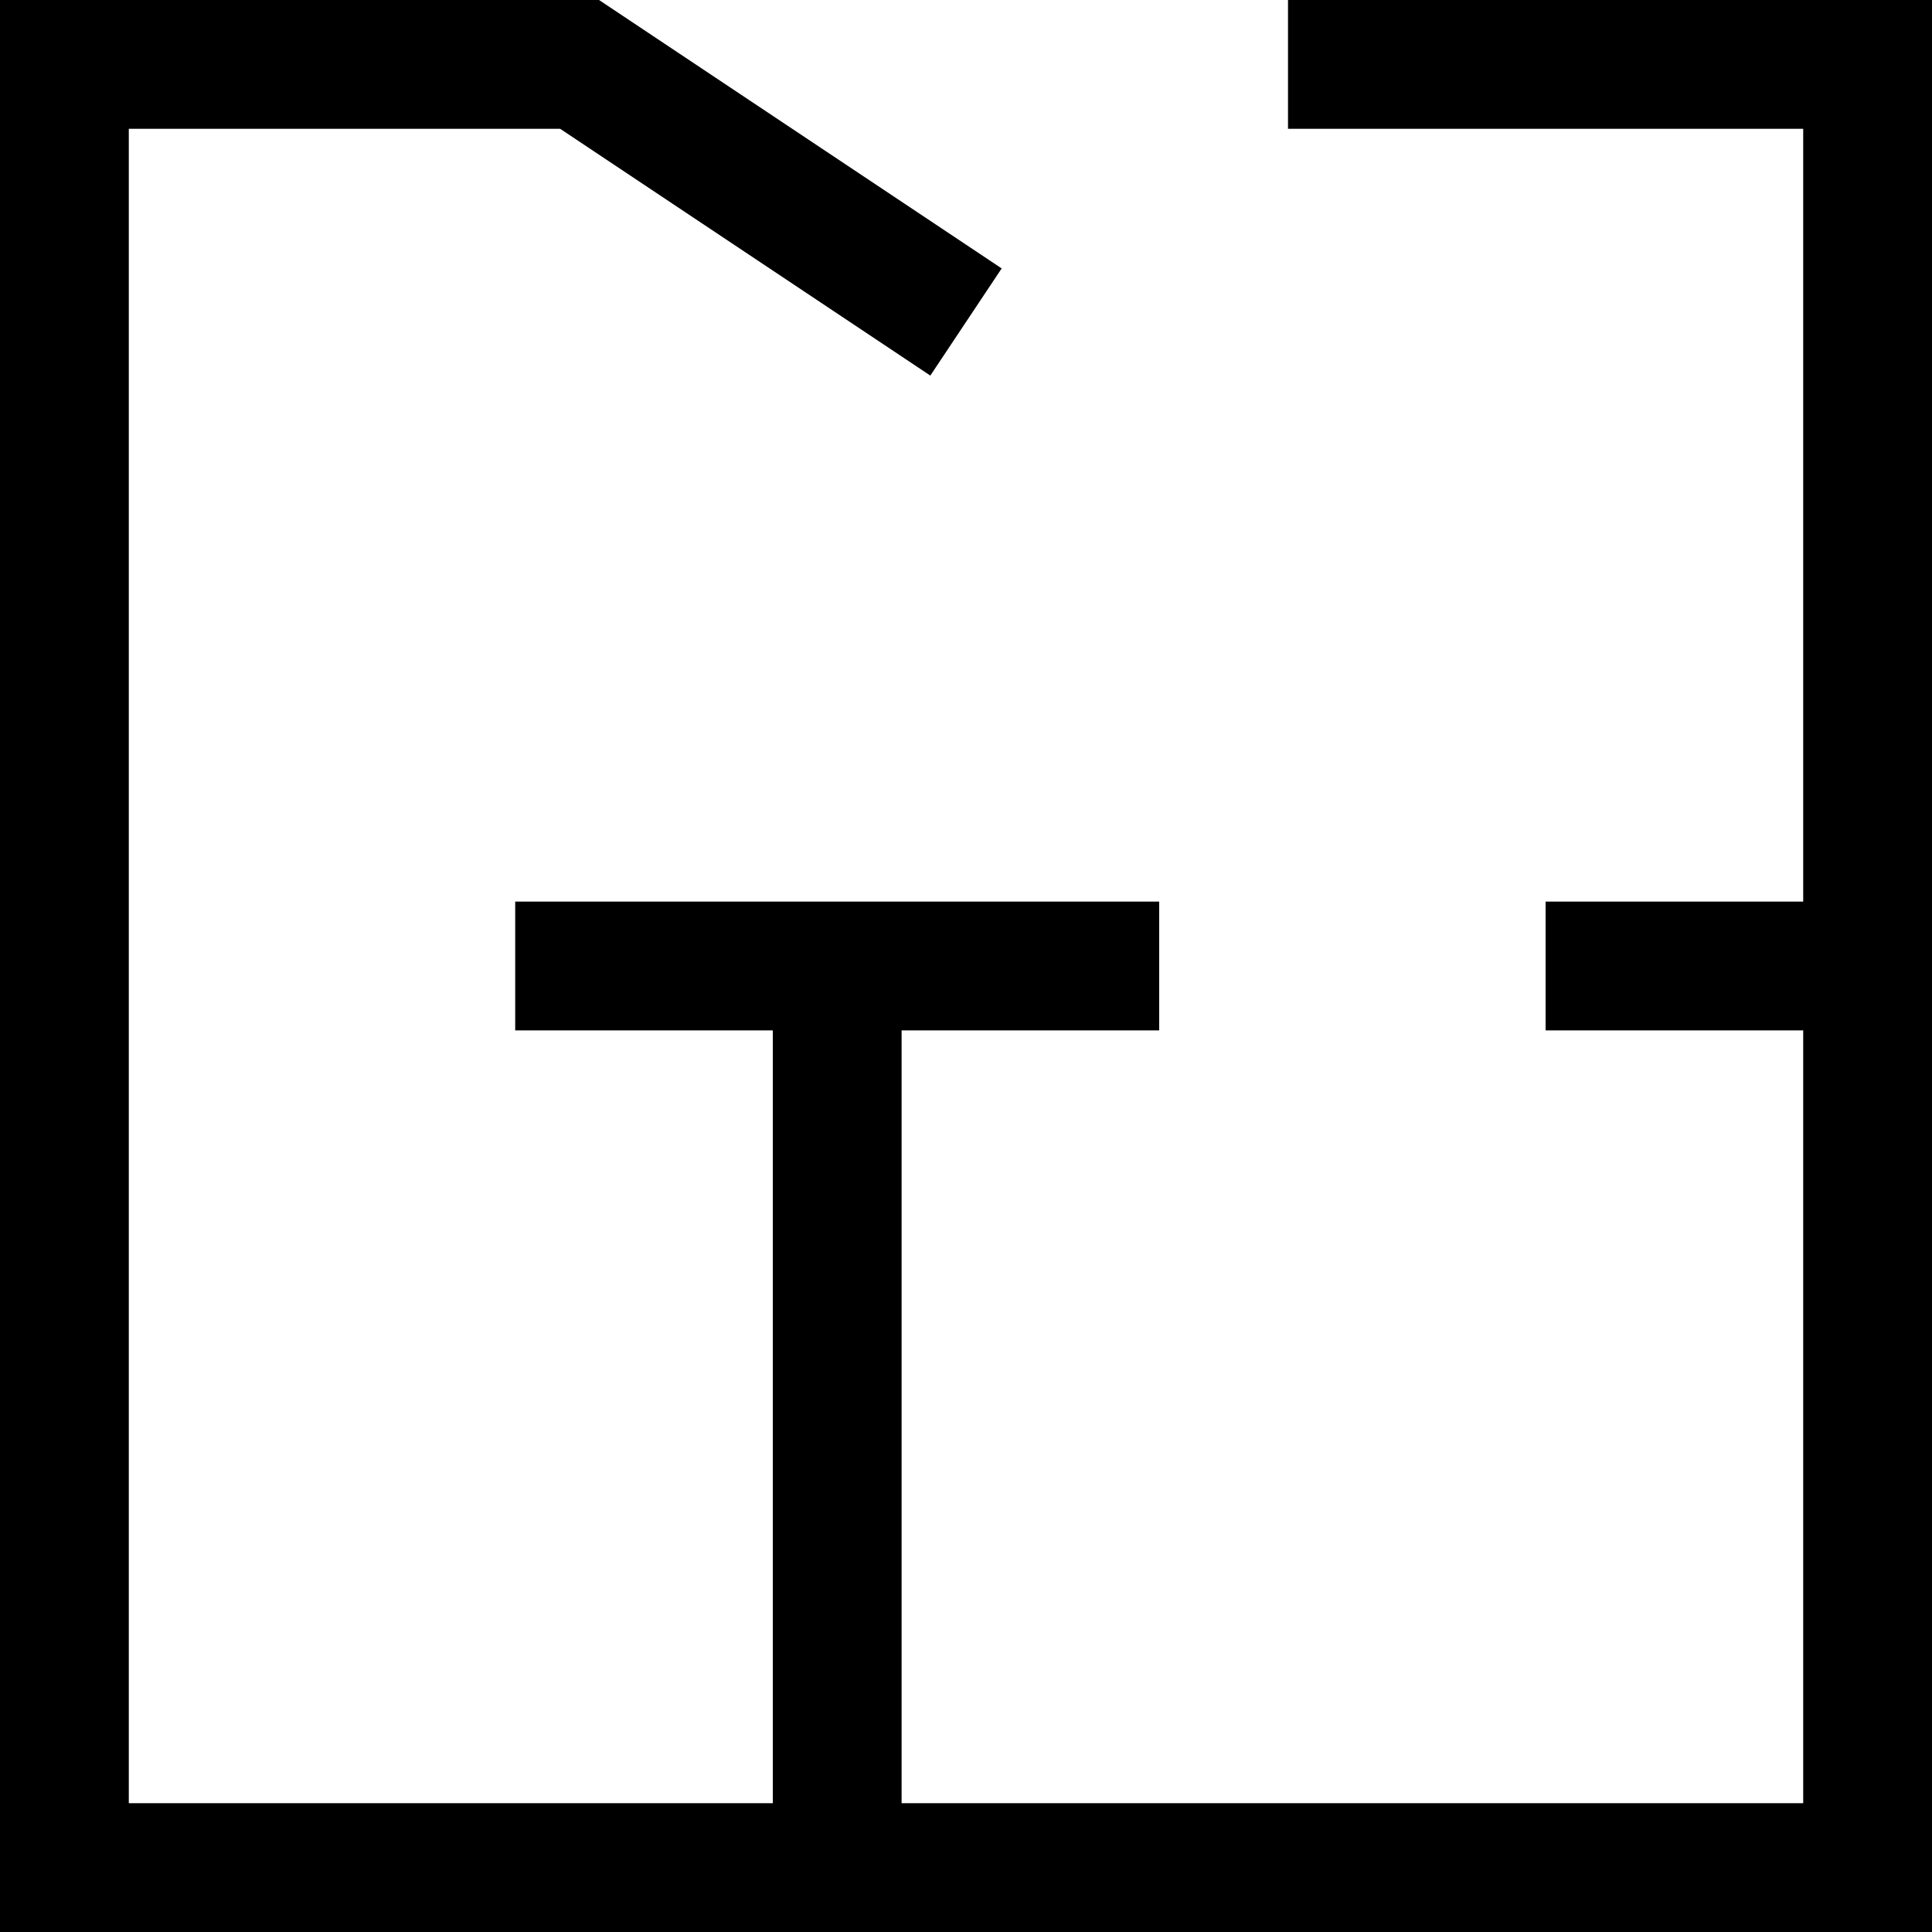
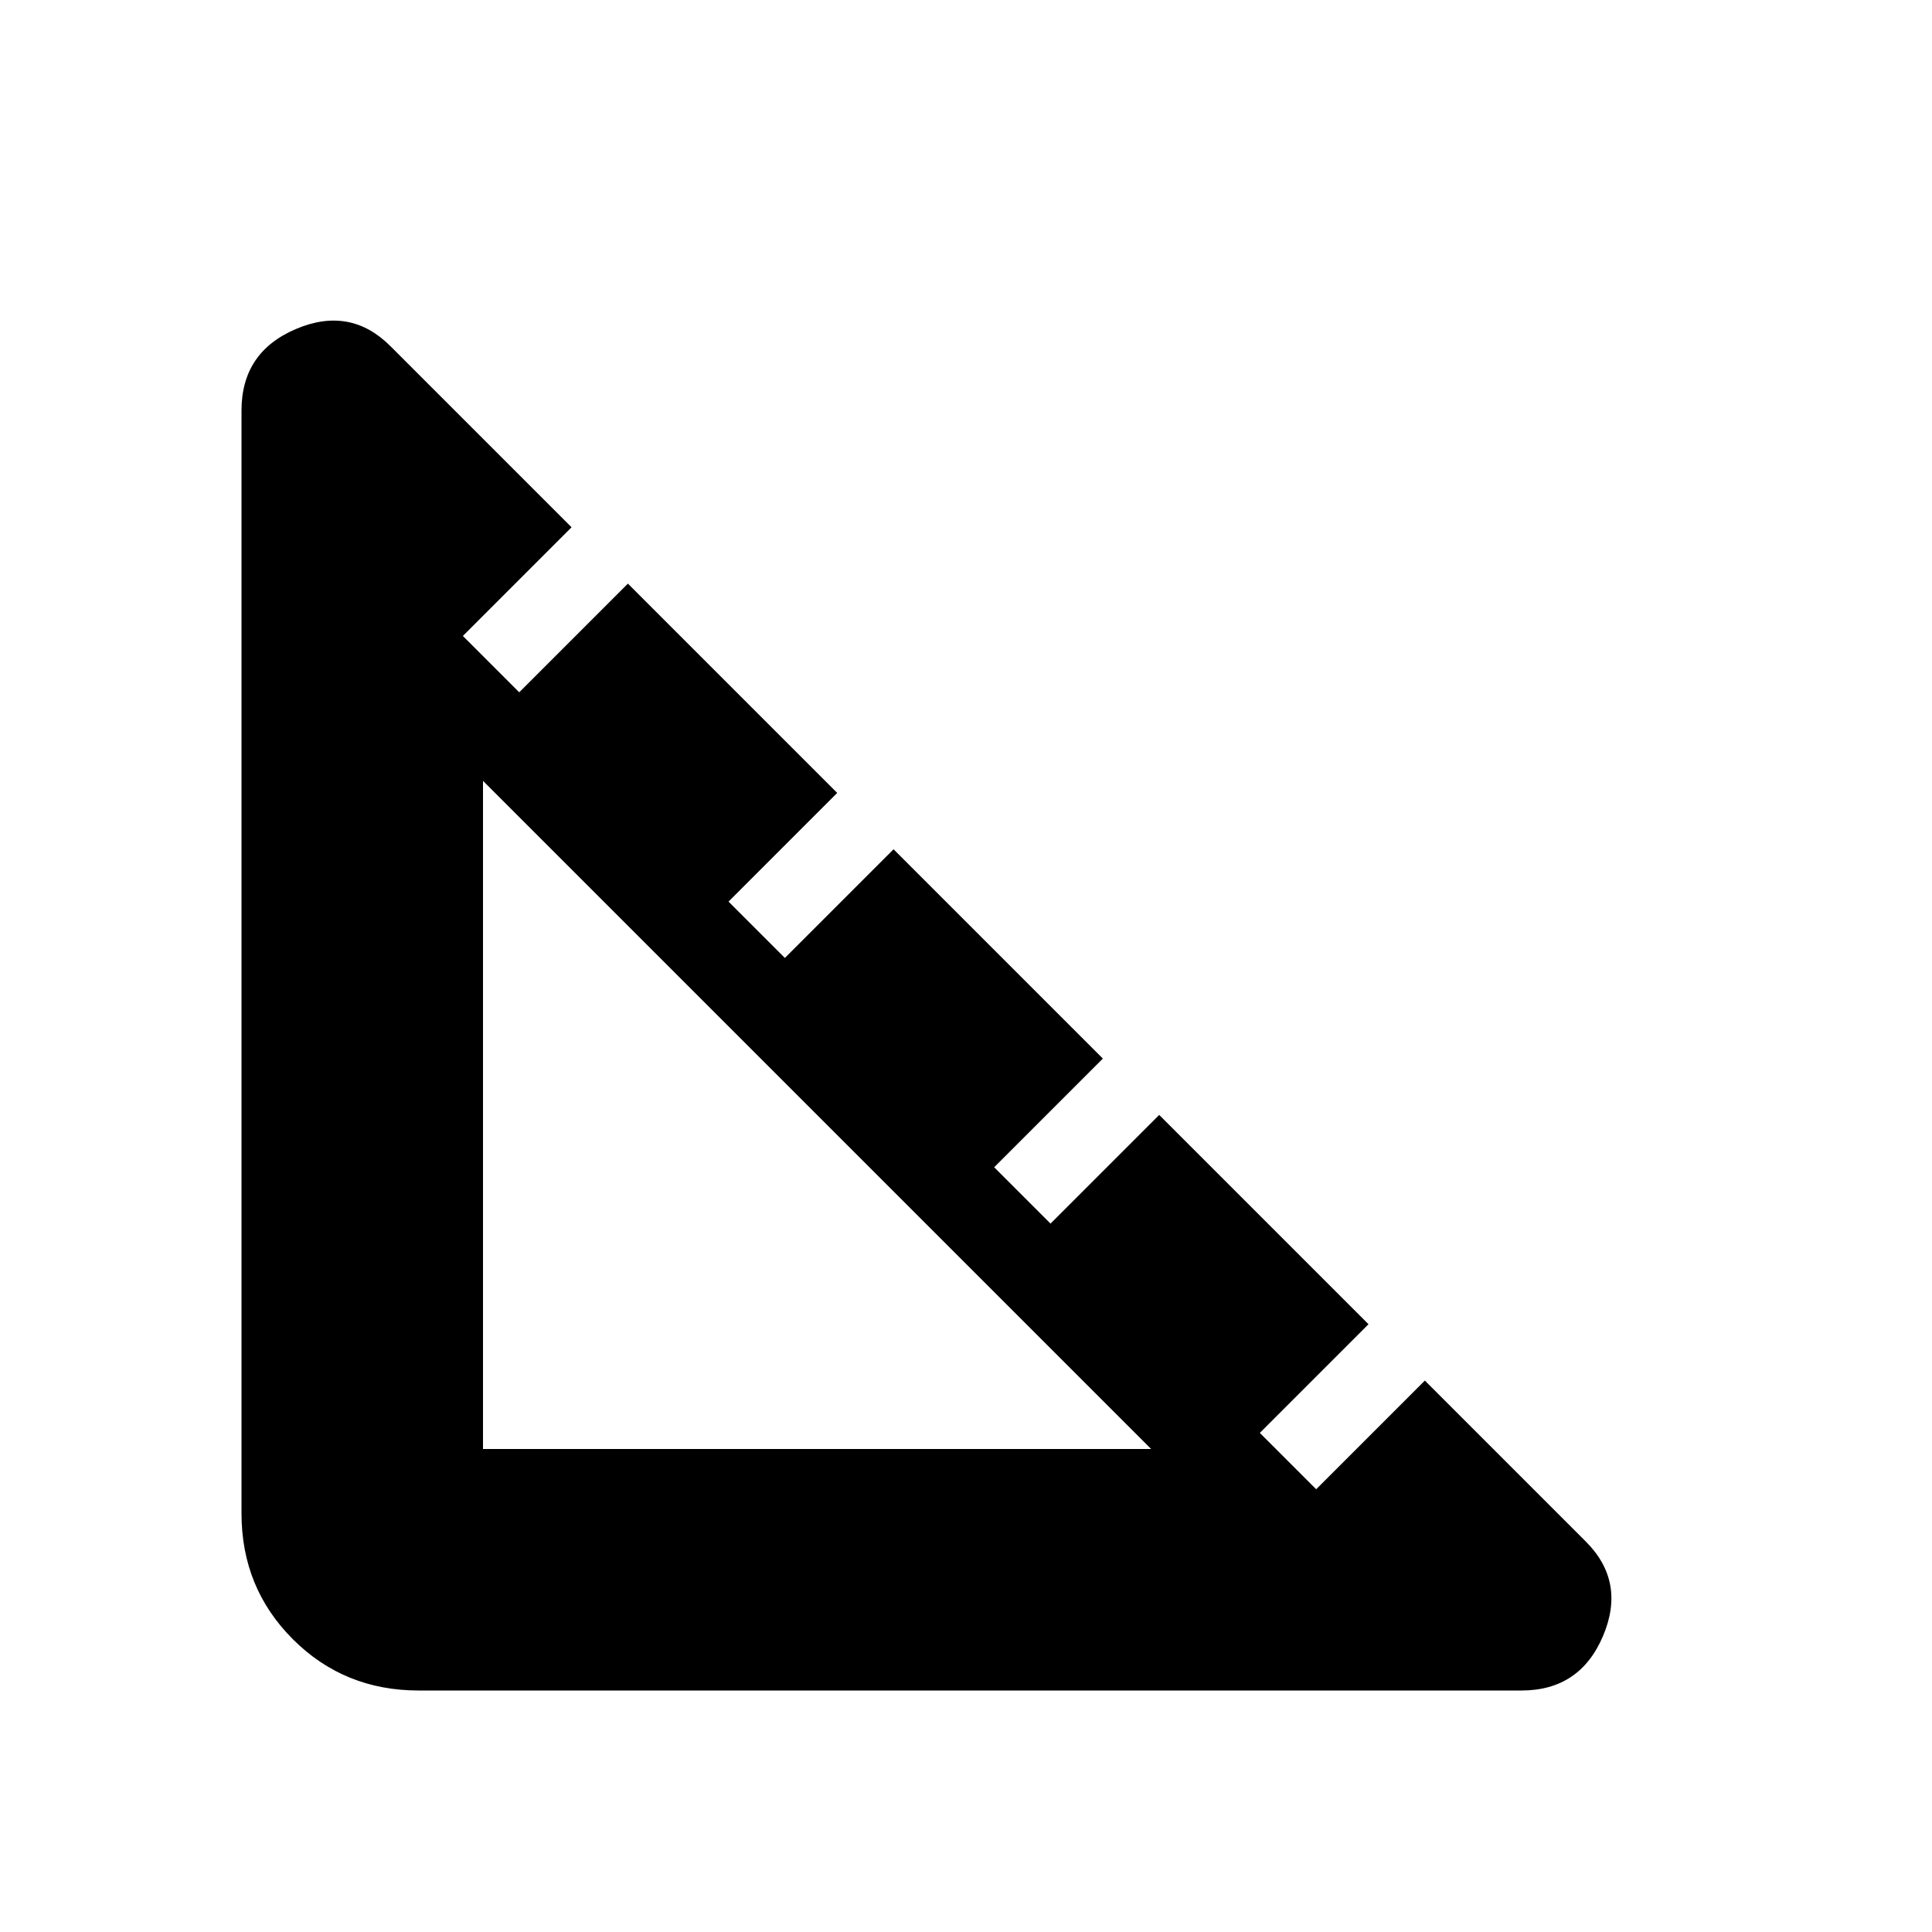
- <svg xmlns="http://www.w3.org/2000/svg" width="800px" height="800px" viewBox="0 0 15 15" fill="none">
-   <path fill-rule="evenodd" clip-rule="evenodd" d="M0 0H4.651L7.777 2.084L7.223 2.916L4.349 1H1V14H6V8H4V7H9V8H7V14H14V8H12V7H14V1H10V0H15V15H0V0Z" fill="currentColor" />
+ <svg xmlns="http://www.w3.org/2000/svg" height="24px" viewBox="0 -960 960 960" width="24px" fill="currentColor">
+   <path d="M208-120q-37 0-62.5-25.5T120-208v-548q0-29 27-40.5t47 8.5l90 90-54 54 28 28 54-54 104 104-54 54 28 28 54-54 104 104-54 54 28 28 54-54 104 104-54 54 28 28 54-54 80 80q20 20 8.5 47T756-120H208Zm32-120h332L240-572v332Z" />
</svg>
